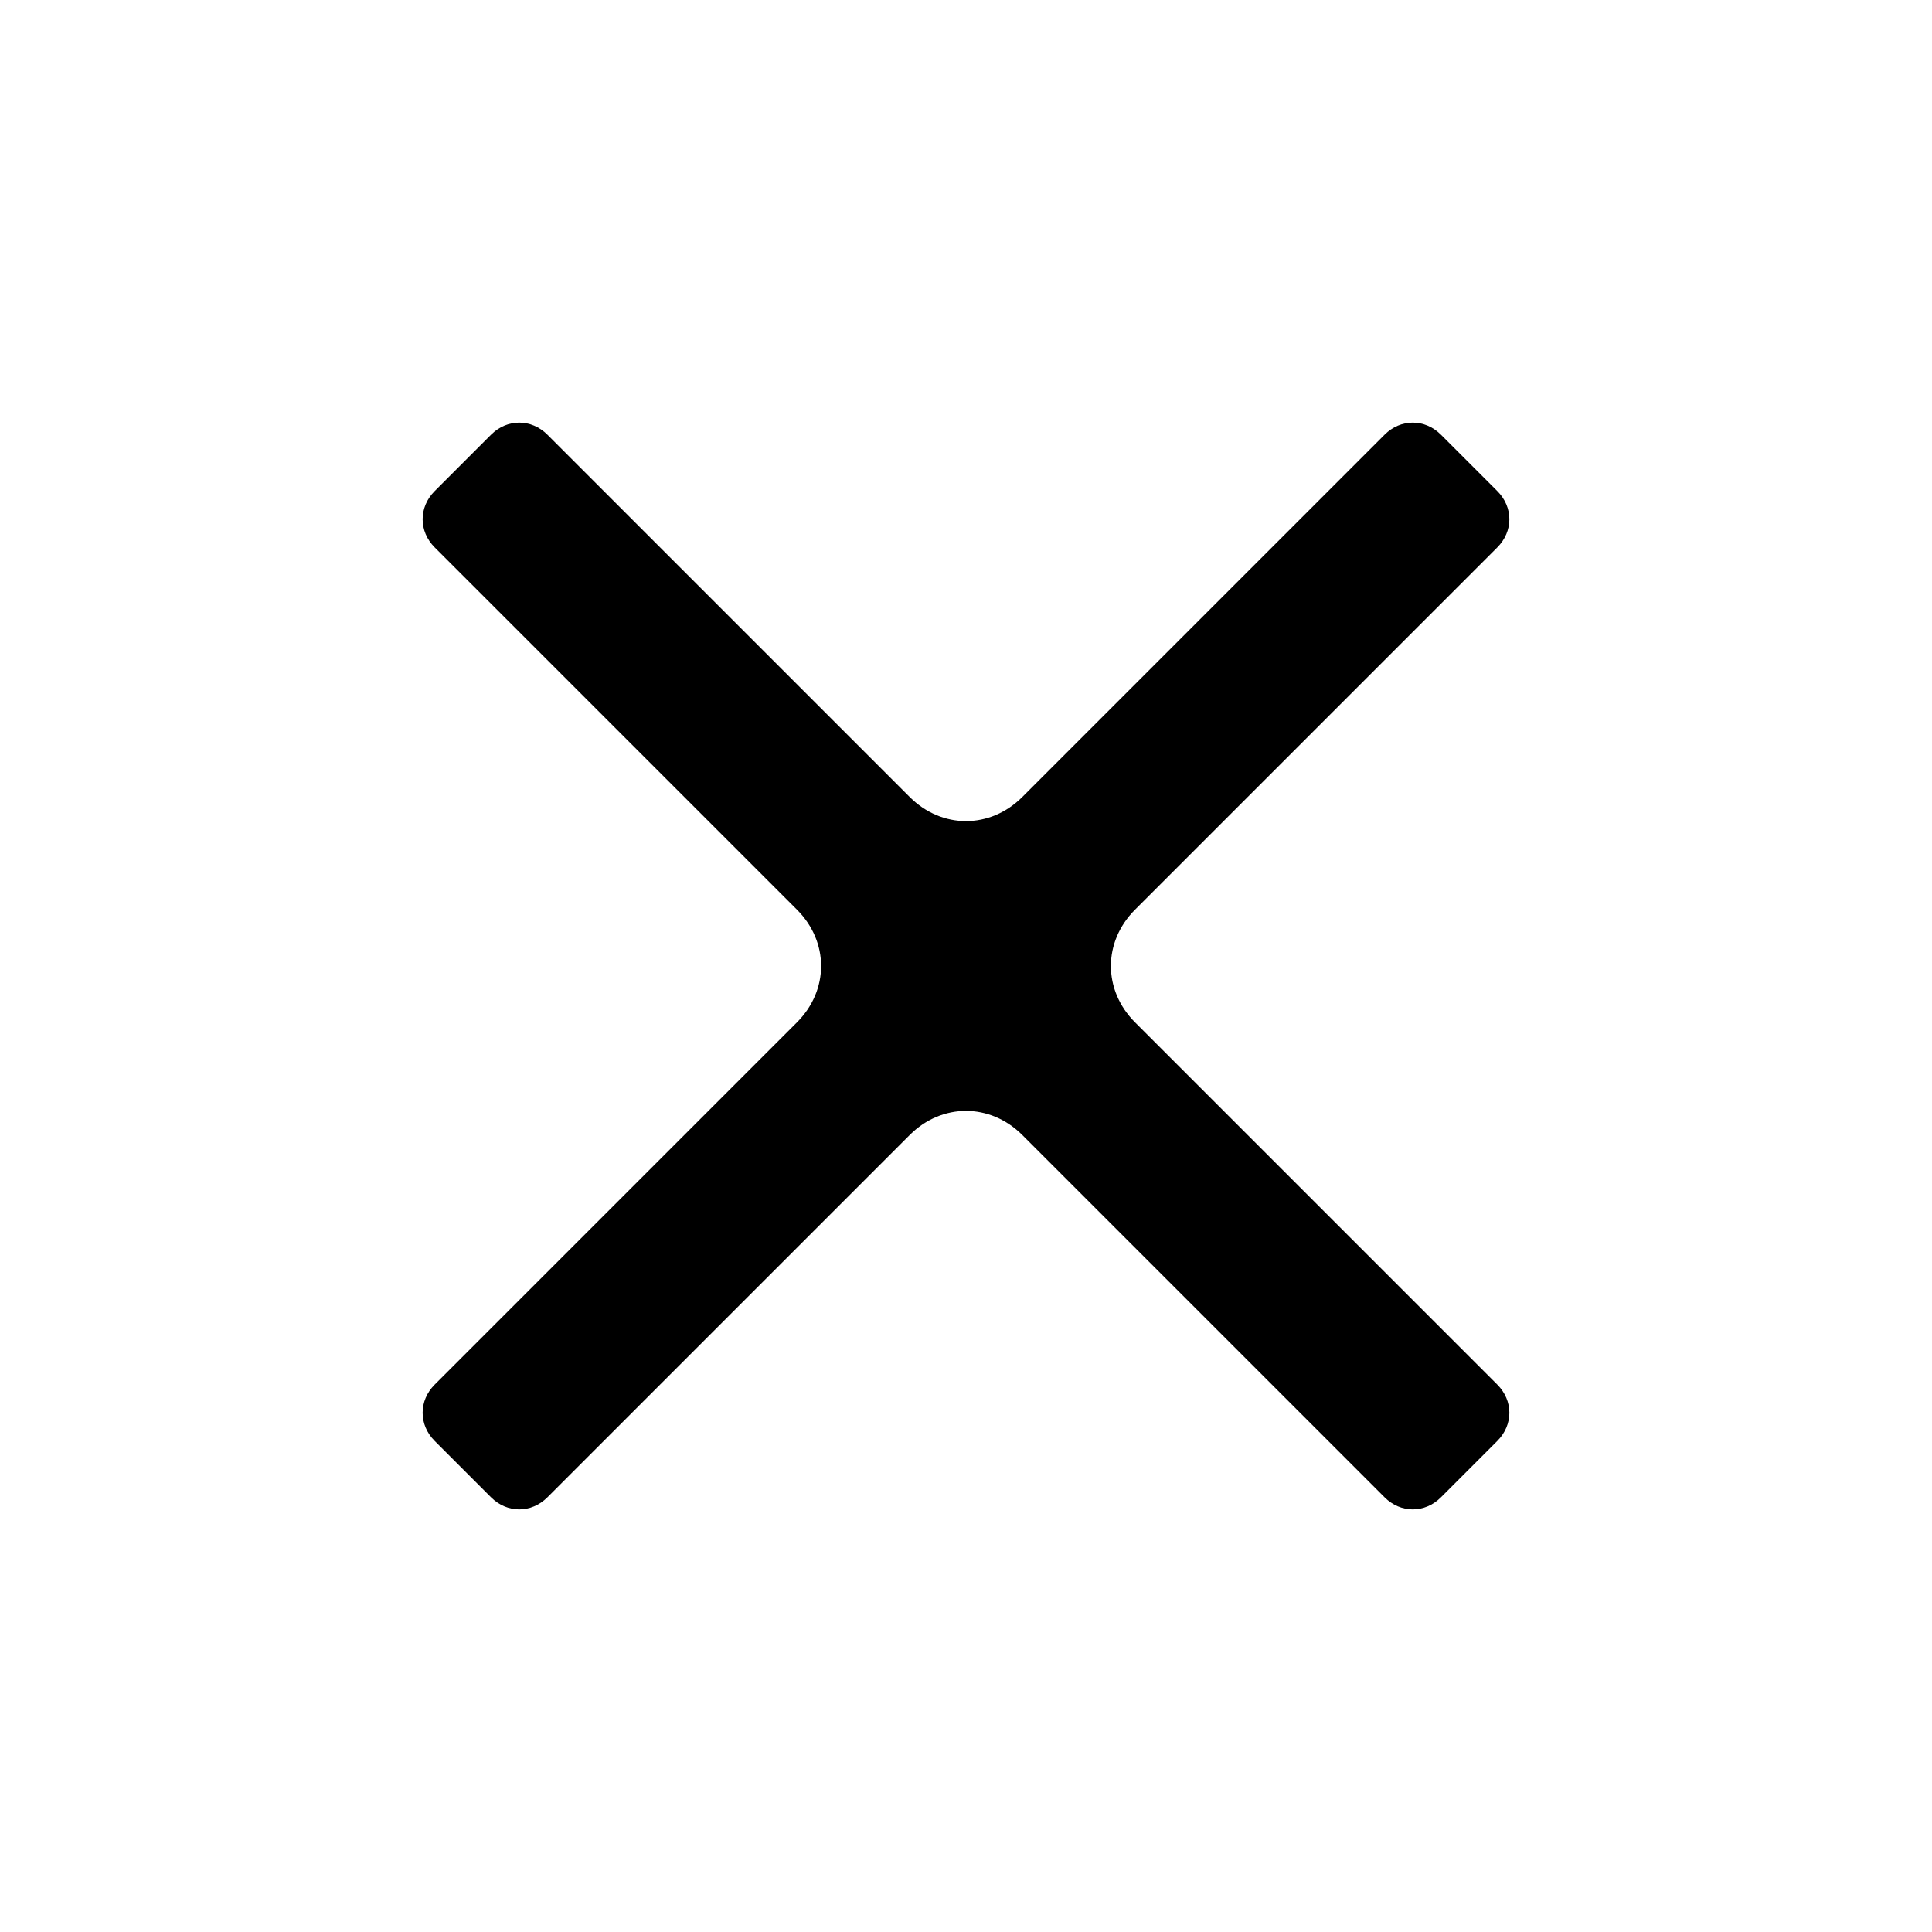
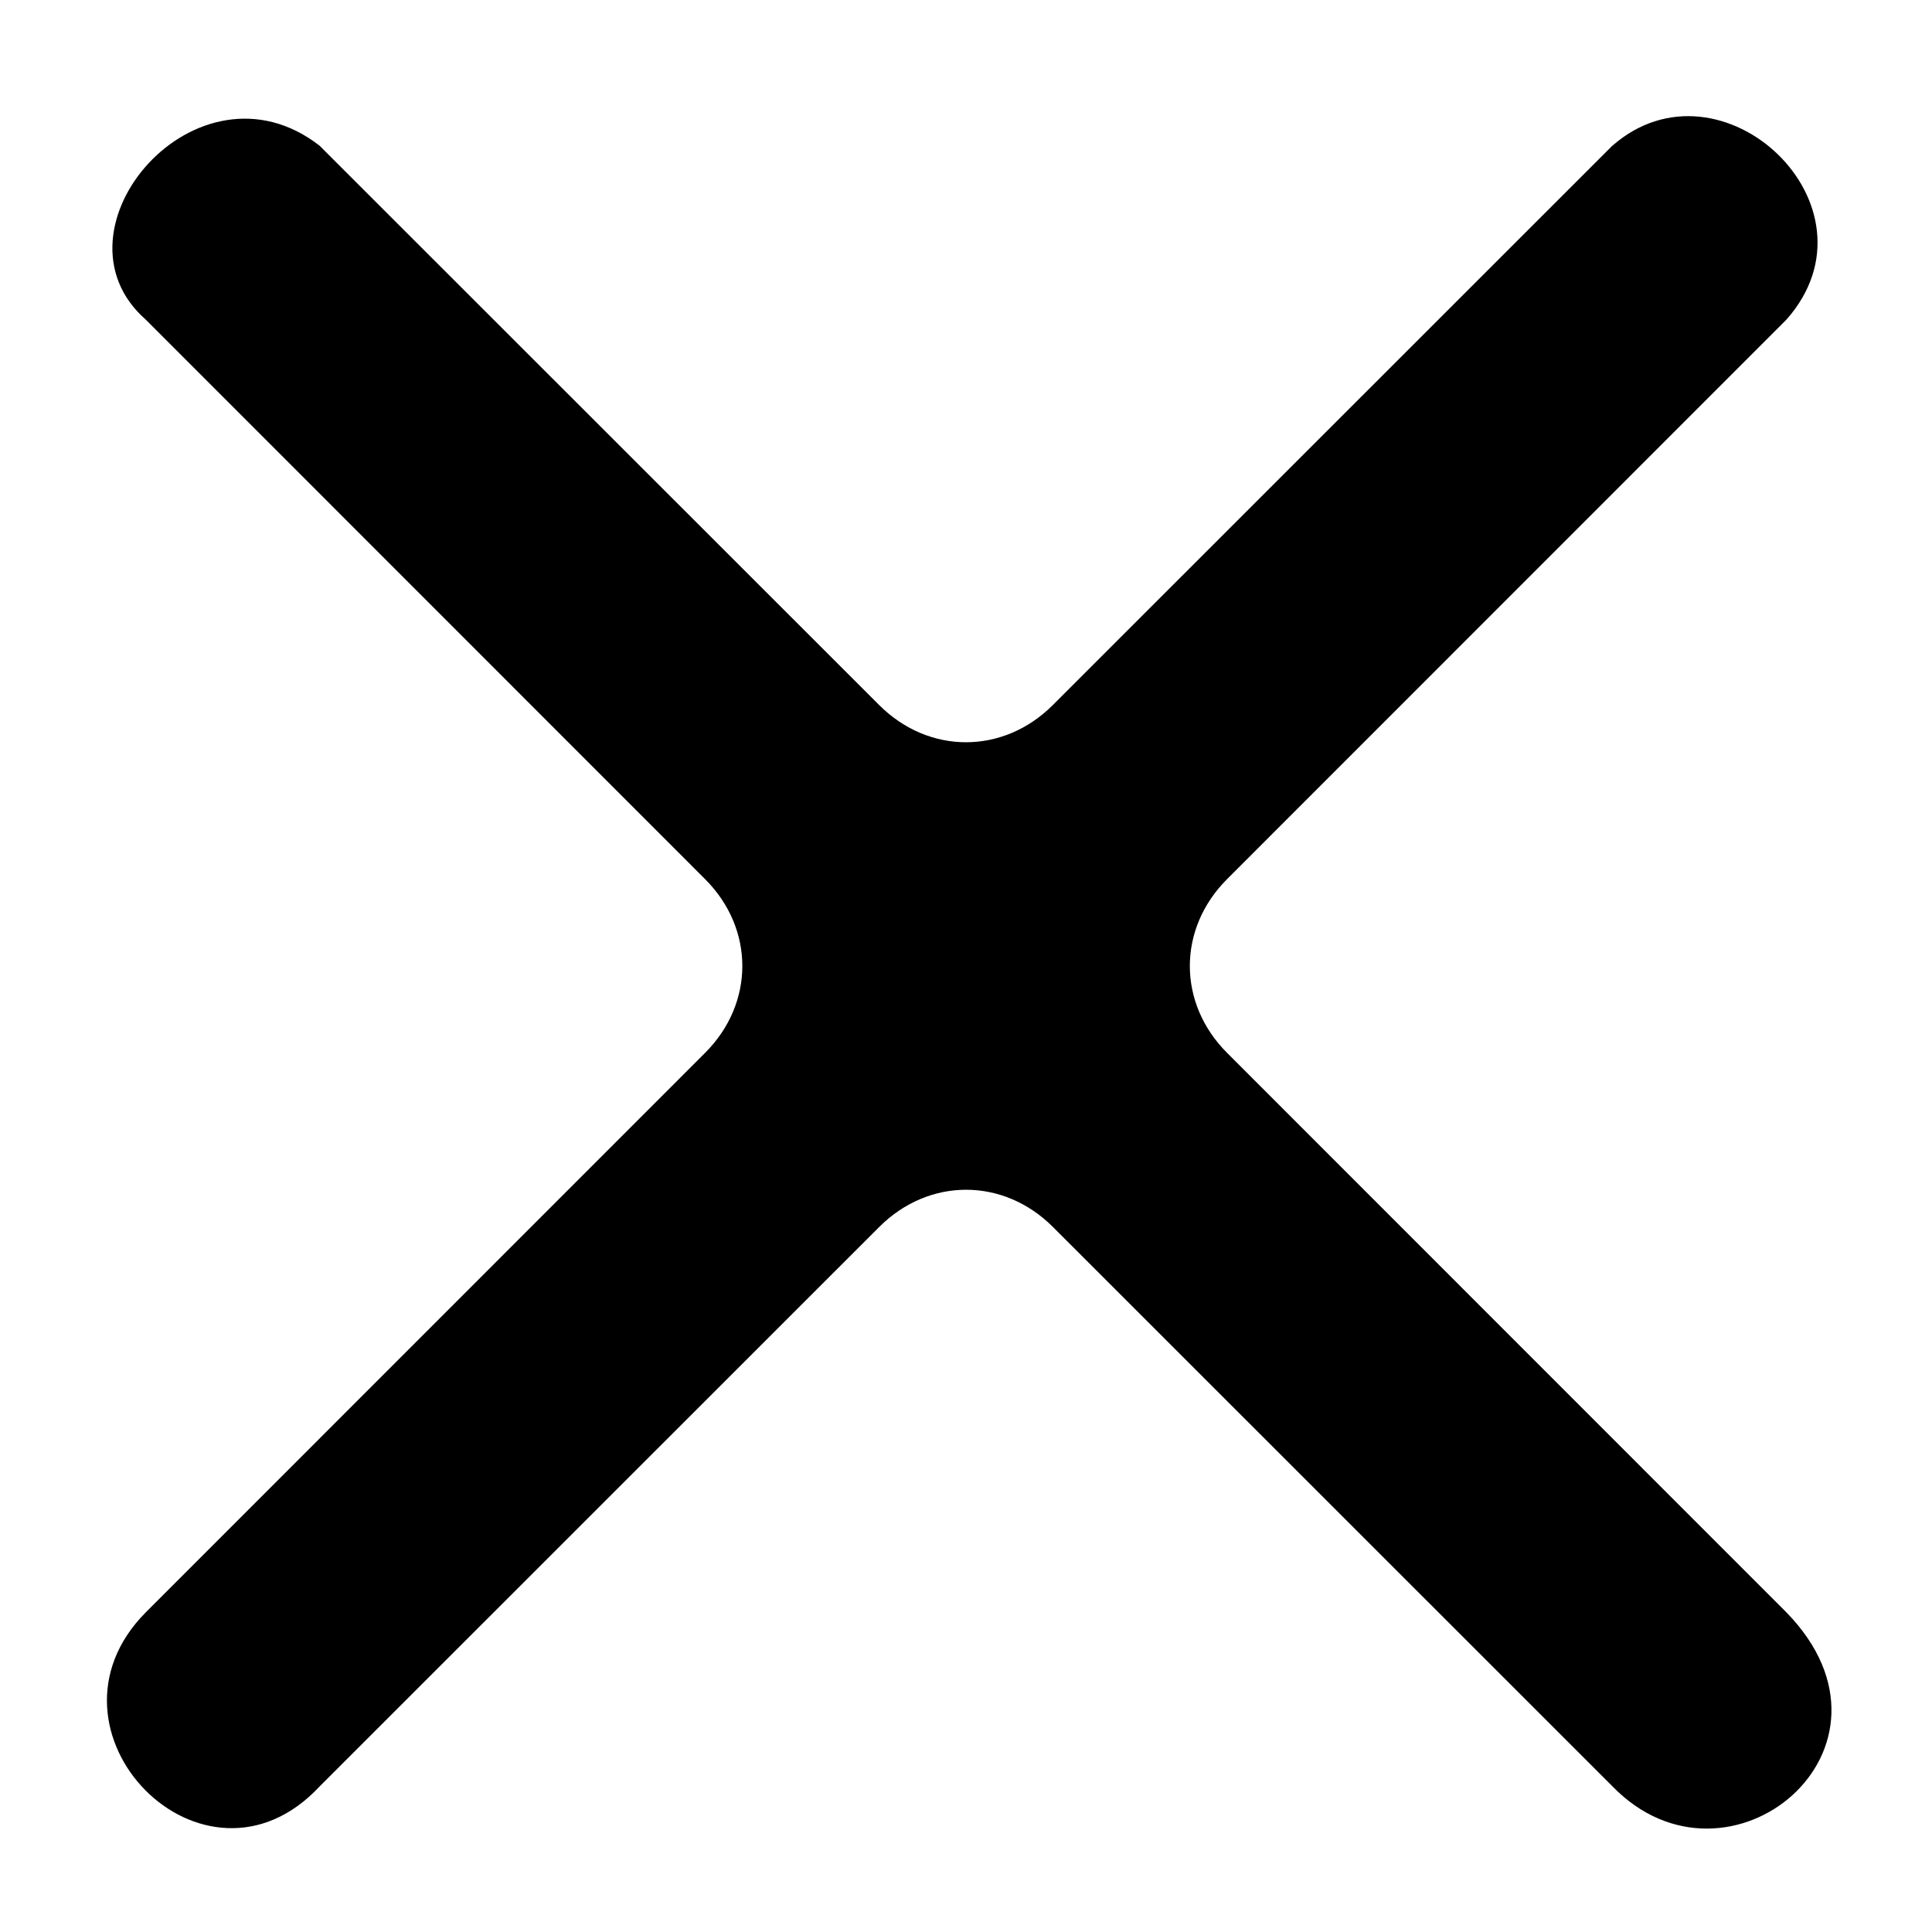
<svg xmlns="http://www.w3.org/2000/svg" viewBox="0 0 24 24" fill="currentColor">
-   <path d="M18.6 6.1l-.7-.7c-.2-.2-.5-.2-.7 0l-4.5 4.5c-.4.4-1 .4-1.4 0L6.8 5.4c-.2-.2-.5-.2-.7 0l-.7.7c-.2.2-.2.5 0 .7l4.5 4.5c.4.4.4 1 0 1.4l-4.5 4.5c-.2.2-.2.5 0 .7l.7.7c.2.2.5.2.7 0l4.5-4.5c.4-.4 1-.4 1.4 0l4.5 4.5c.2.2.5.2.7 0l.7-.7c.2-.2.2-.5 0-.7l-4.5-4.5c-.4-.4-.4-1 0-1.4l4.5-4.5c.2-.2.2-.5 0-.7z" />
+   <path d="M20.03 1.809l-6.95 6.948c-.617.618-1.543.618-2.16 0L3.97 1.81C2.452.629.542 2.855 1.81 3.97l6.948 6.95c.618.617.618 1.543 0 2.16L1.81 20.03c-1.459 1.472.728 3.699 2.161 2.161l6.95-6.948c.617-.618 1.543-.618 2.16 0l6.95 6.948c1.437 1.48 3.806-.471 2.161-2.161l-6.948-6.95c-.618-.617-.618-1.543 0-2.16l6.948-6.95C23.44 2.56 21.38.627 20.03 1.81z" />
</svg>
